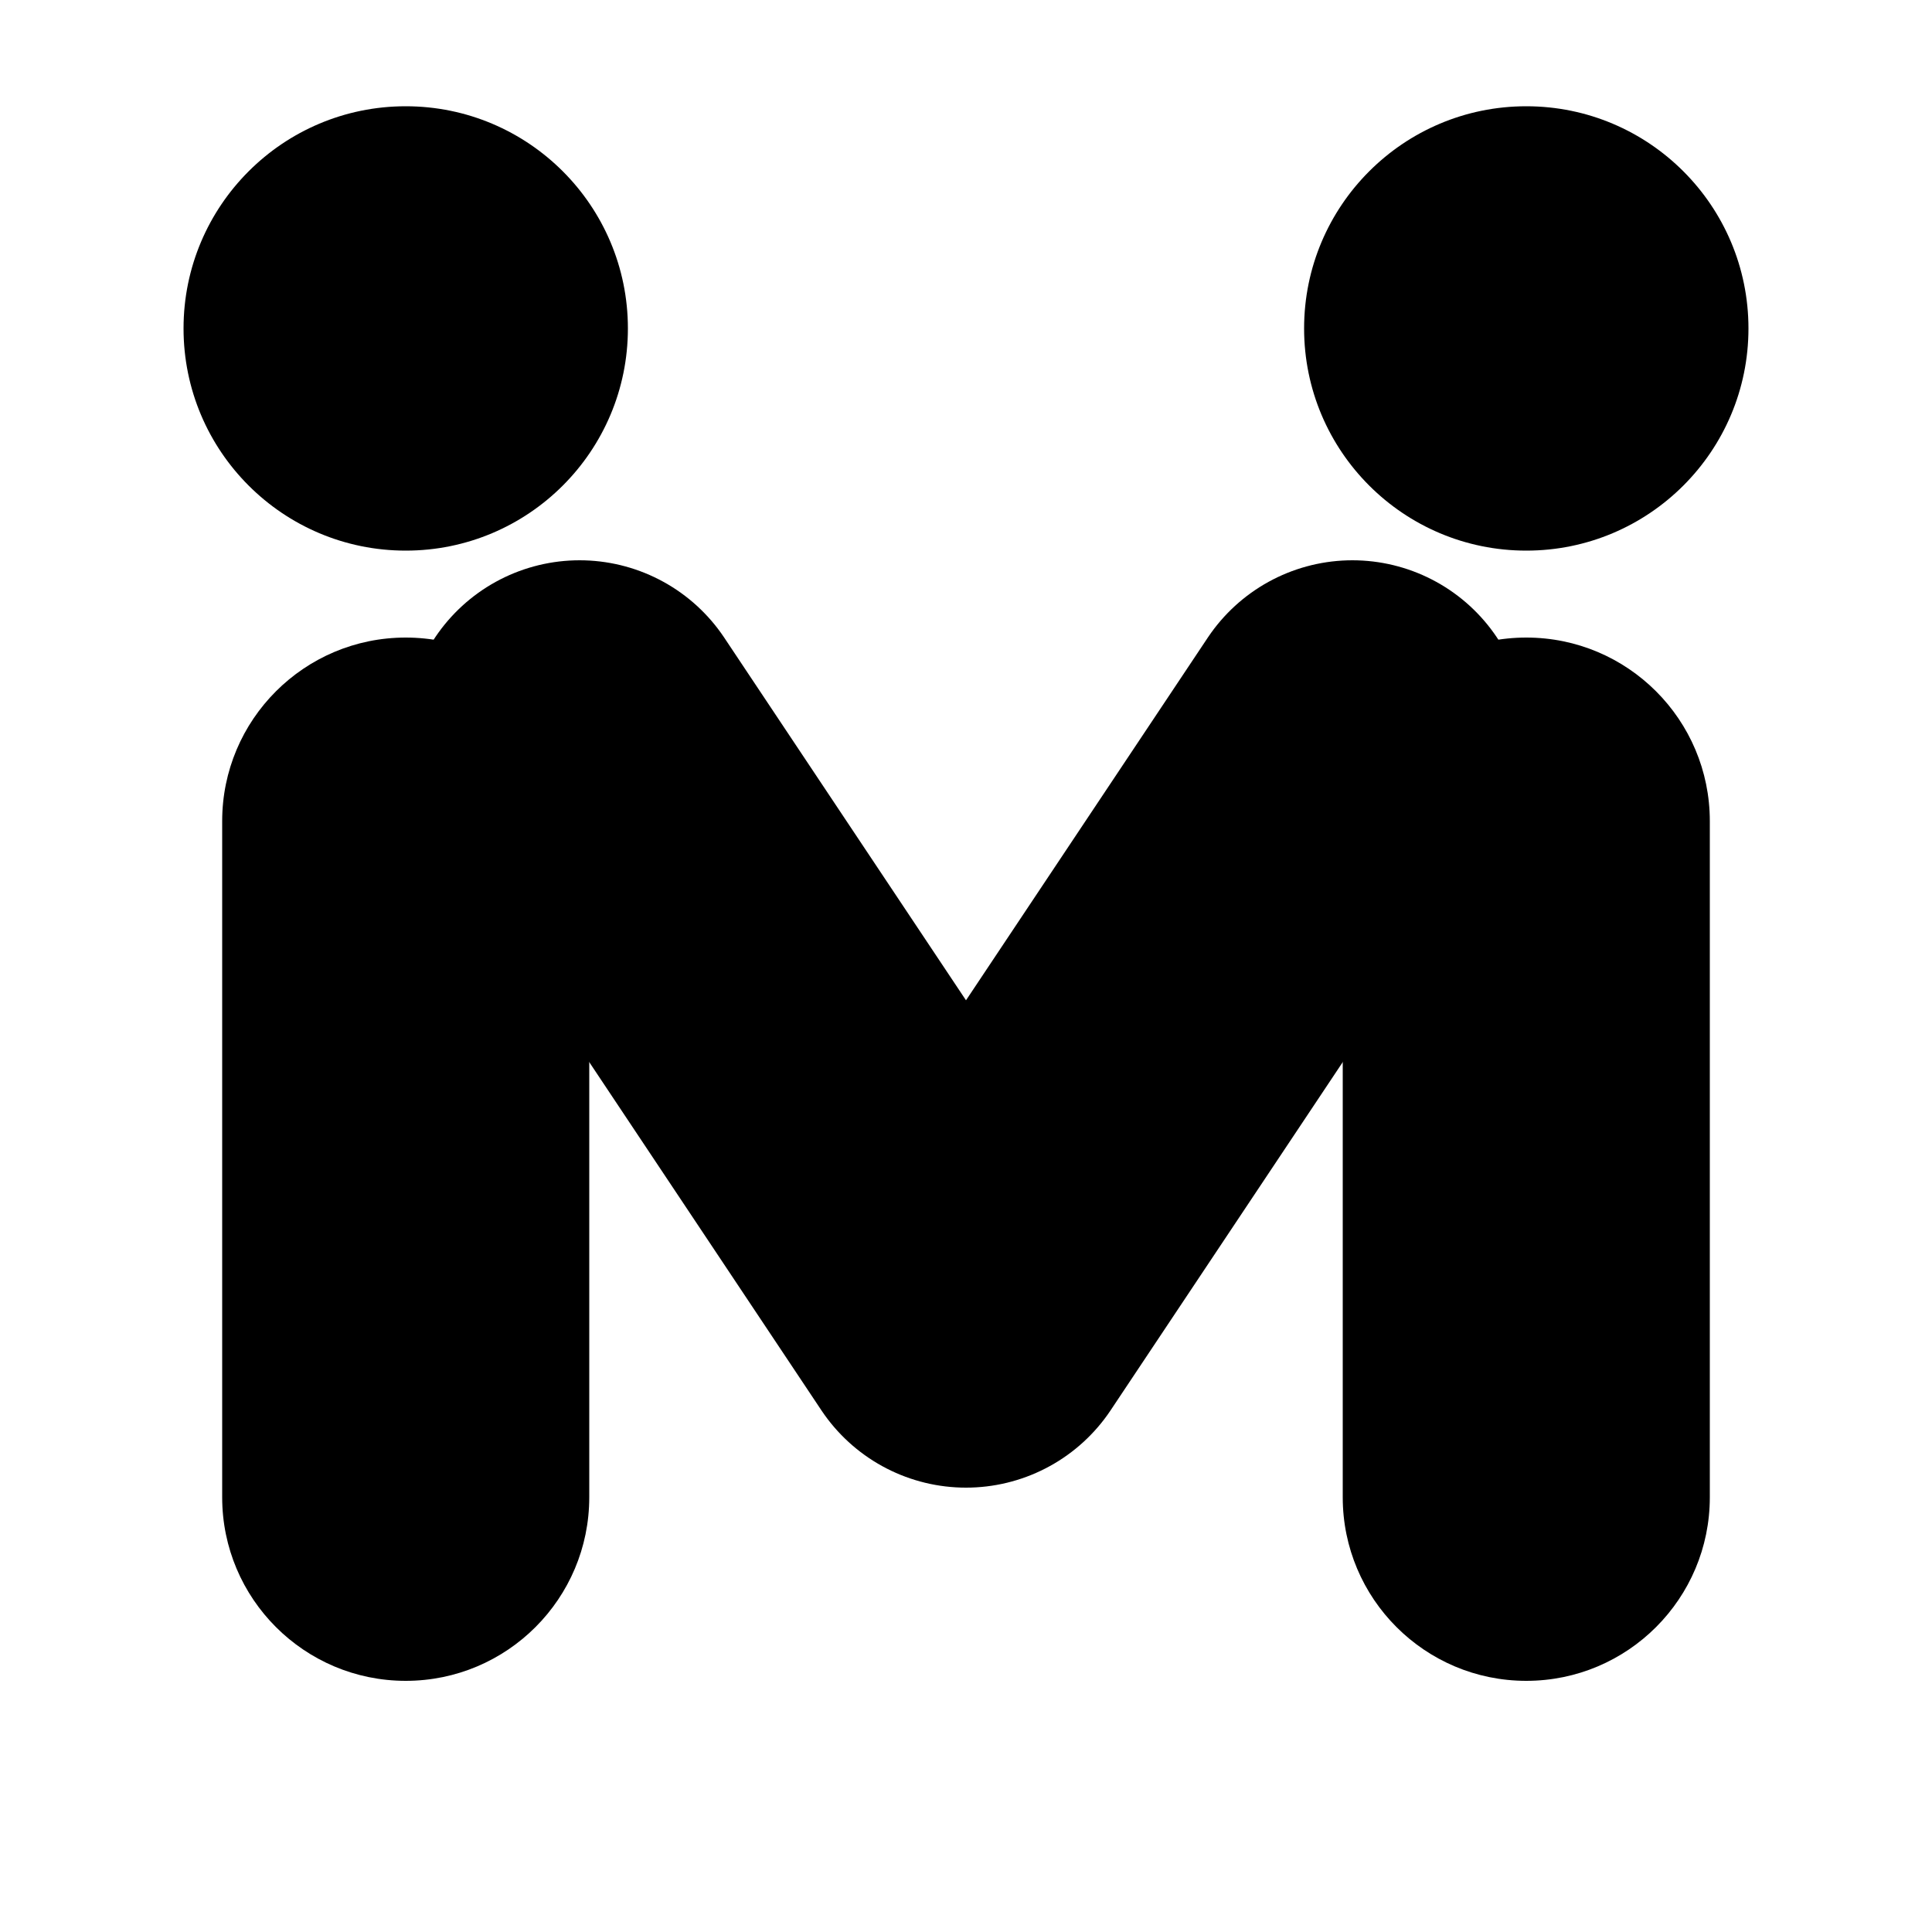
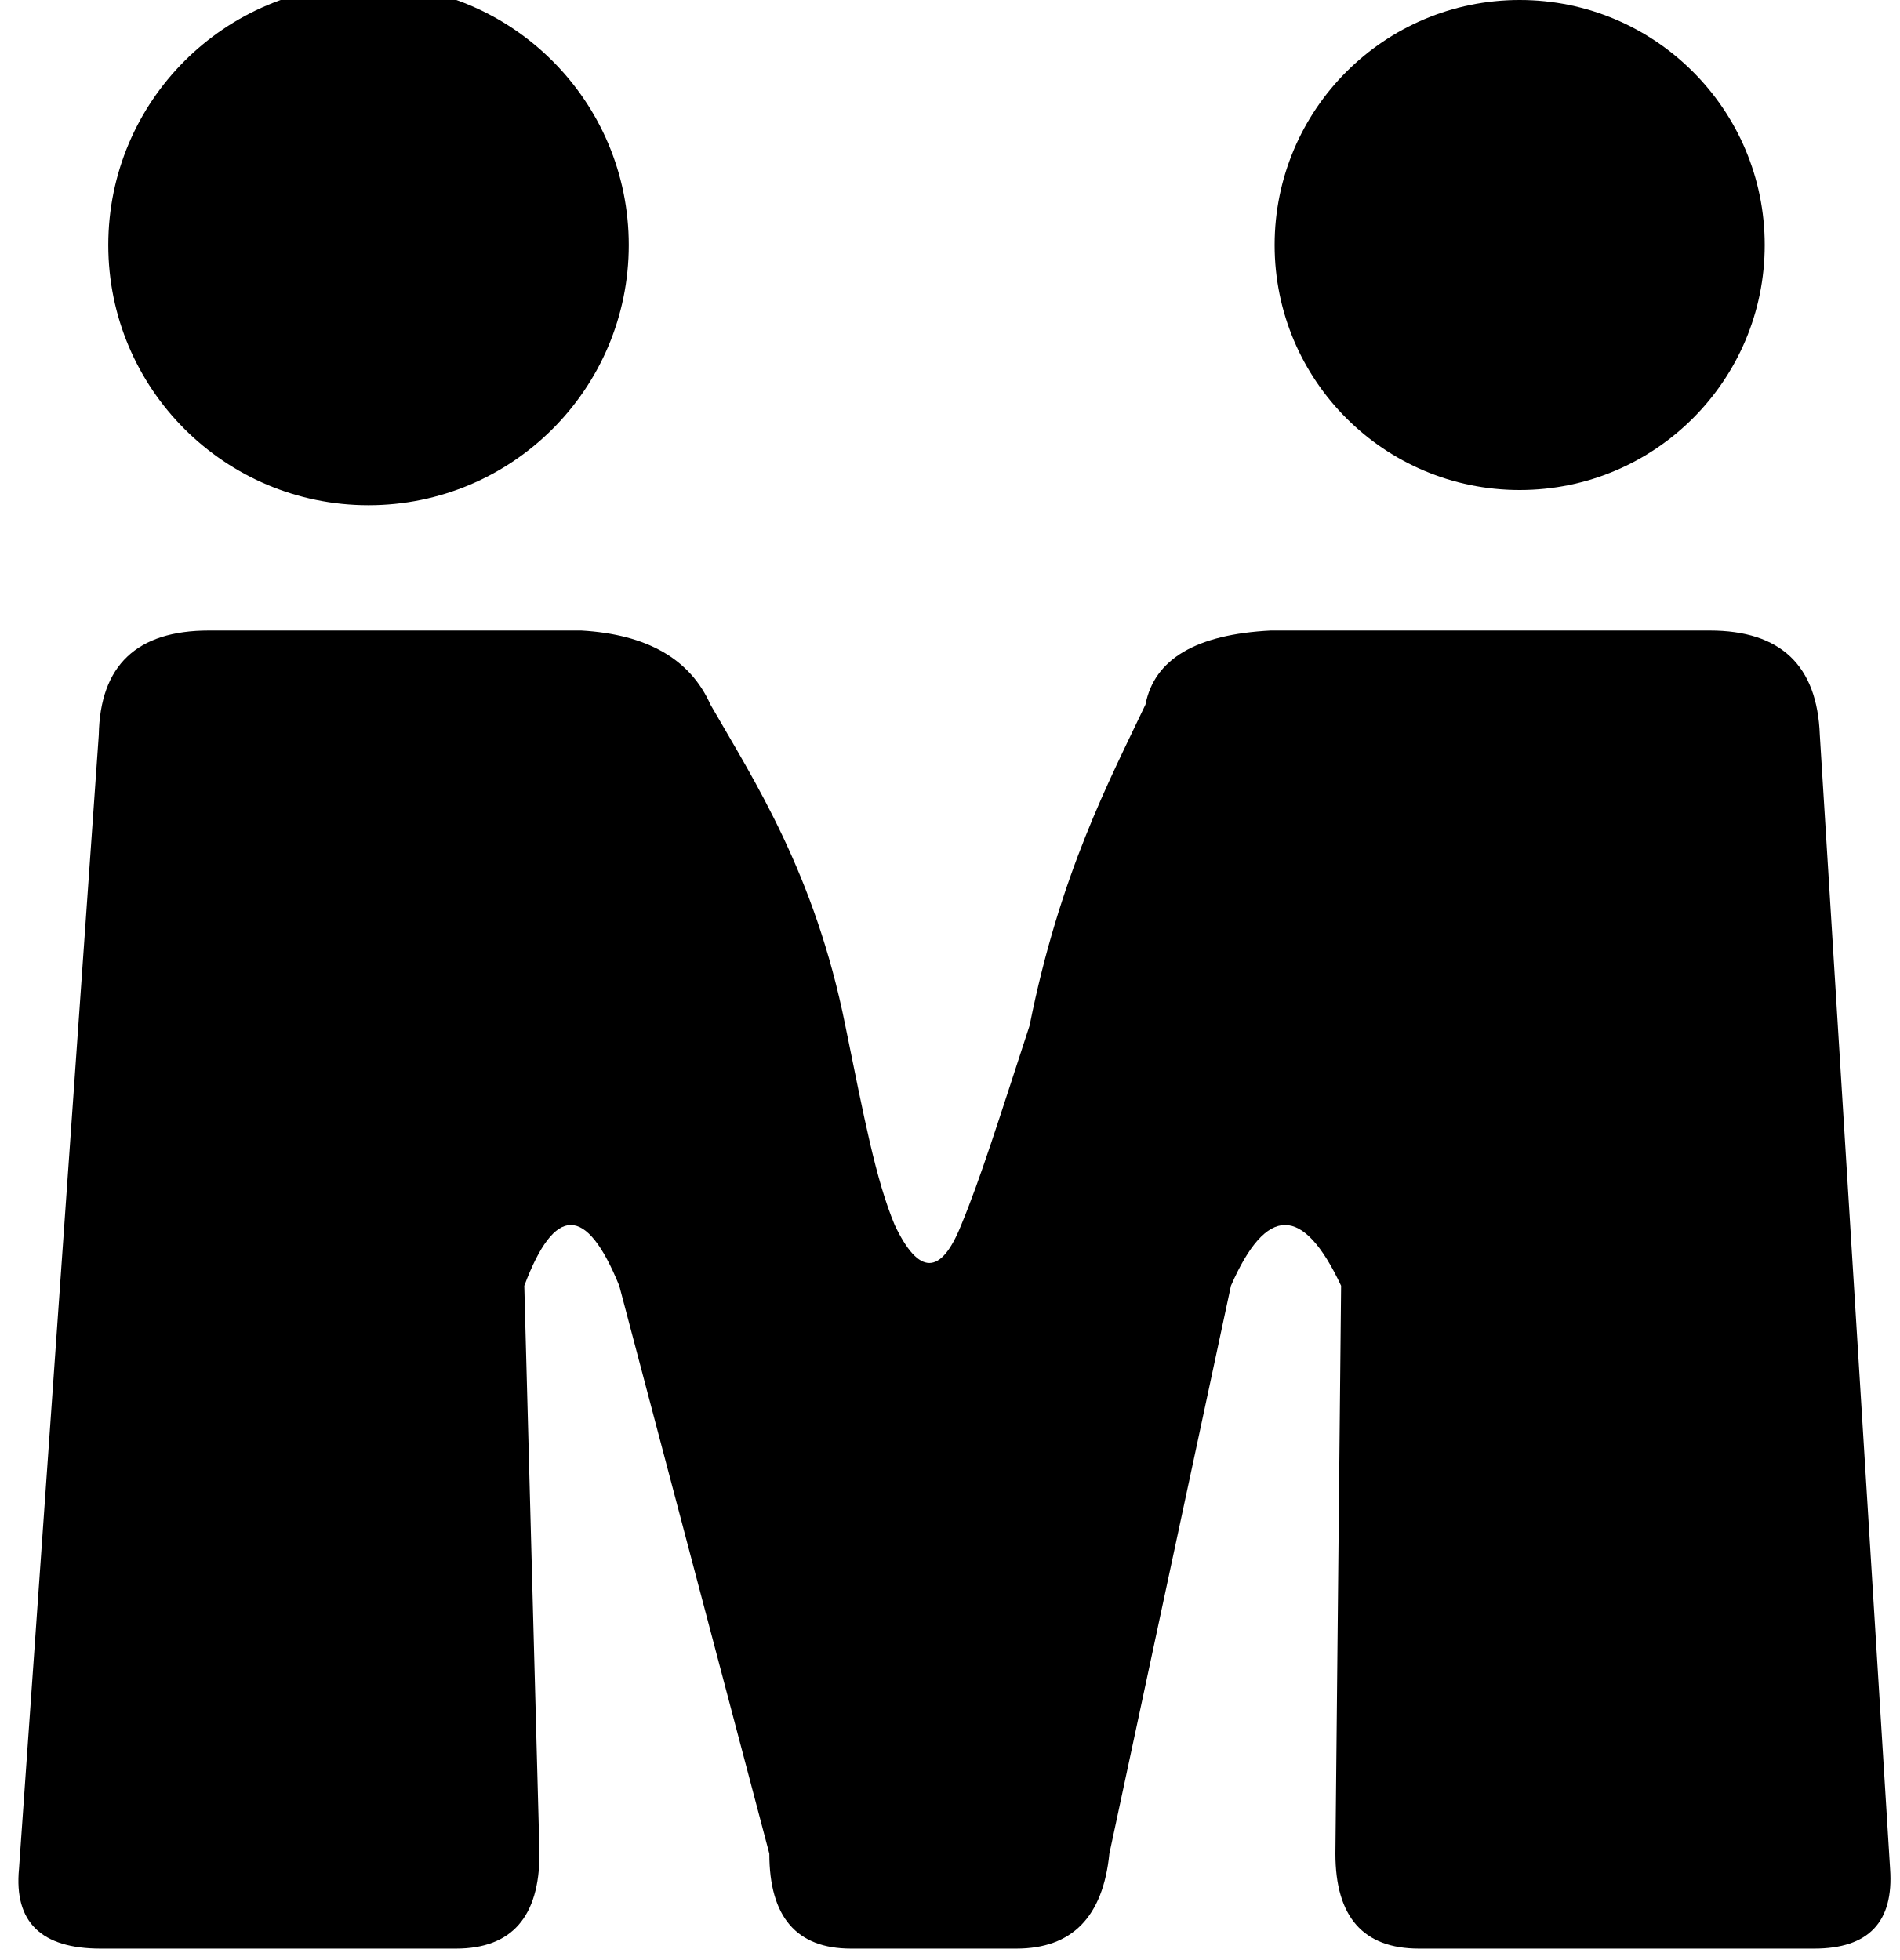
- <svg xmlns="http://www.w3.org/2000/svg" viewBox="0 0 100 100" role="img" aria-label="Logo Marie Massage">
+ <svg xmlns="http://www.w3.org/2000/svg" viewBox="0 0 100 103.2" role="img" aria-label="Logo Marie Massage">
  <g fill="currentColor">
-     <circle cx="21" cy="17" r="11.5" />
-     <circle cx="79" cy="17" r="11.5" />
-     <rect x="11.5" y="33" width="19" height="54" rx="9.5" />
-     <rect x="69.5" y="33" width="19" height="54" rx="9.5" />
+     <circle cx="19.4" cy="12.9" r="13.7" />
+     <circle cx="80.0" cy="12.9" r="12.9" />
+     <path d="M 1.0 98.4 L 5.2 38.7 Q 5.3 33.2 11.0 33.2 L 30.6 33.2 Q 35.8 33.5 37.4 37.1 C 39.7 41.1 42.9 46.0 44.5 54.0 C 45.5 58.9 46.1 62.1 47.1 64.5 Q 49.0 68.5 50.6 64.5 C 51.6 62.1 52.6 58.9 54.2 54.0 C 55.8 46.0 58.4 41.1 60.3 37.1 Q 61.0 33.5 66.9 33.2 L 90.0 33.2 Q 95.6 33.2 95.8 38.7 L 99.5 98.4 Q 99.8 102.6 95.5 102.6 L 74.7 102.6 Q 70.3 102.6 70.3 97.6 L 70.6 67.7 Q 67.6 61.3 64.8 67.7 L 58.4 97.6 Q 57.9 102.6 53.5 102.6 L 44.8 102.6 Q 40.5 102.6 40.5 97.6 L 32.6 67.7 Q 30.0 61.3 27.6 67.7 L 28.4 97.6 Q 28.4 102.6 24.0 102.6 L 5.3 102.6 Q 0.6 102.6 1.0 98.4 Z" />
  </g>
-   <path d="M30 38 L50 68 L70 38" fill="none" stroke="currentColor" stroke-width="18" stroke-linecap="round" stroke-linejoin="round" />
</svg>
